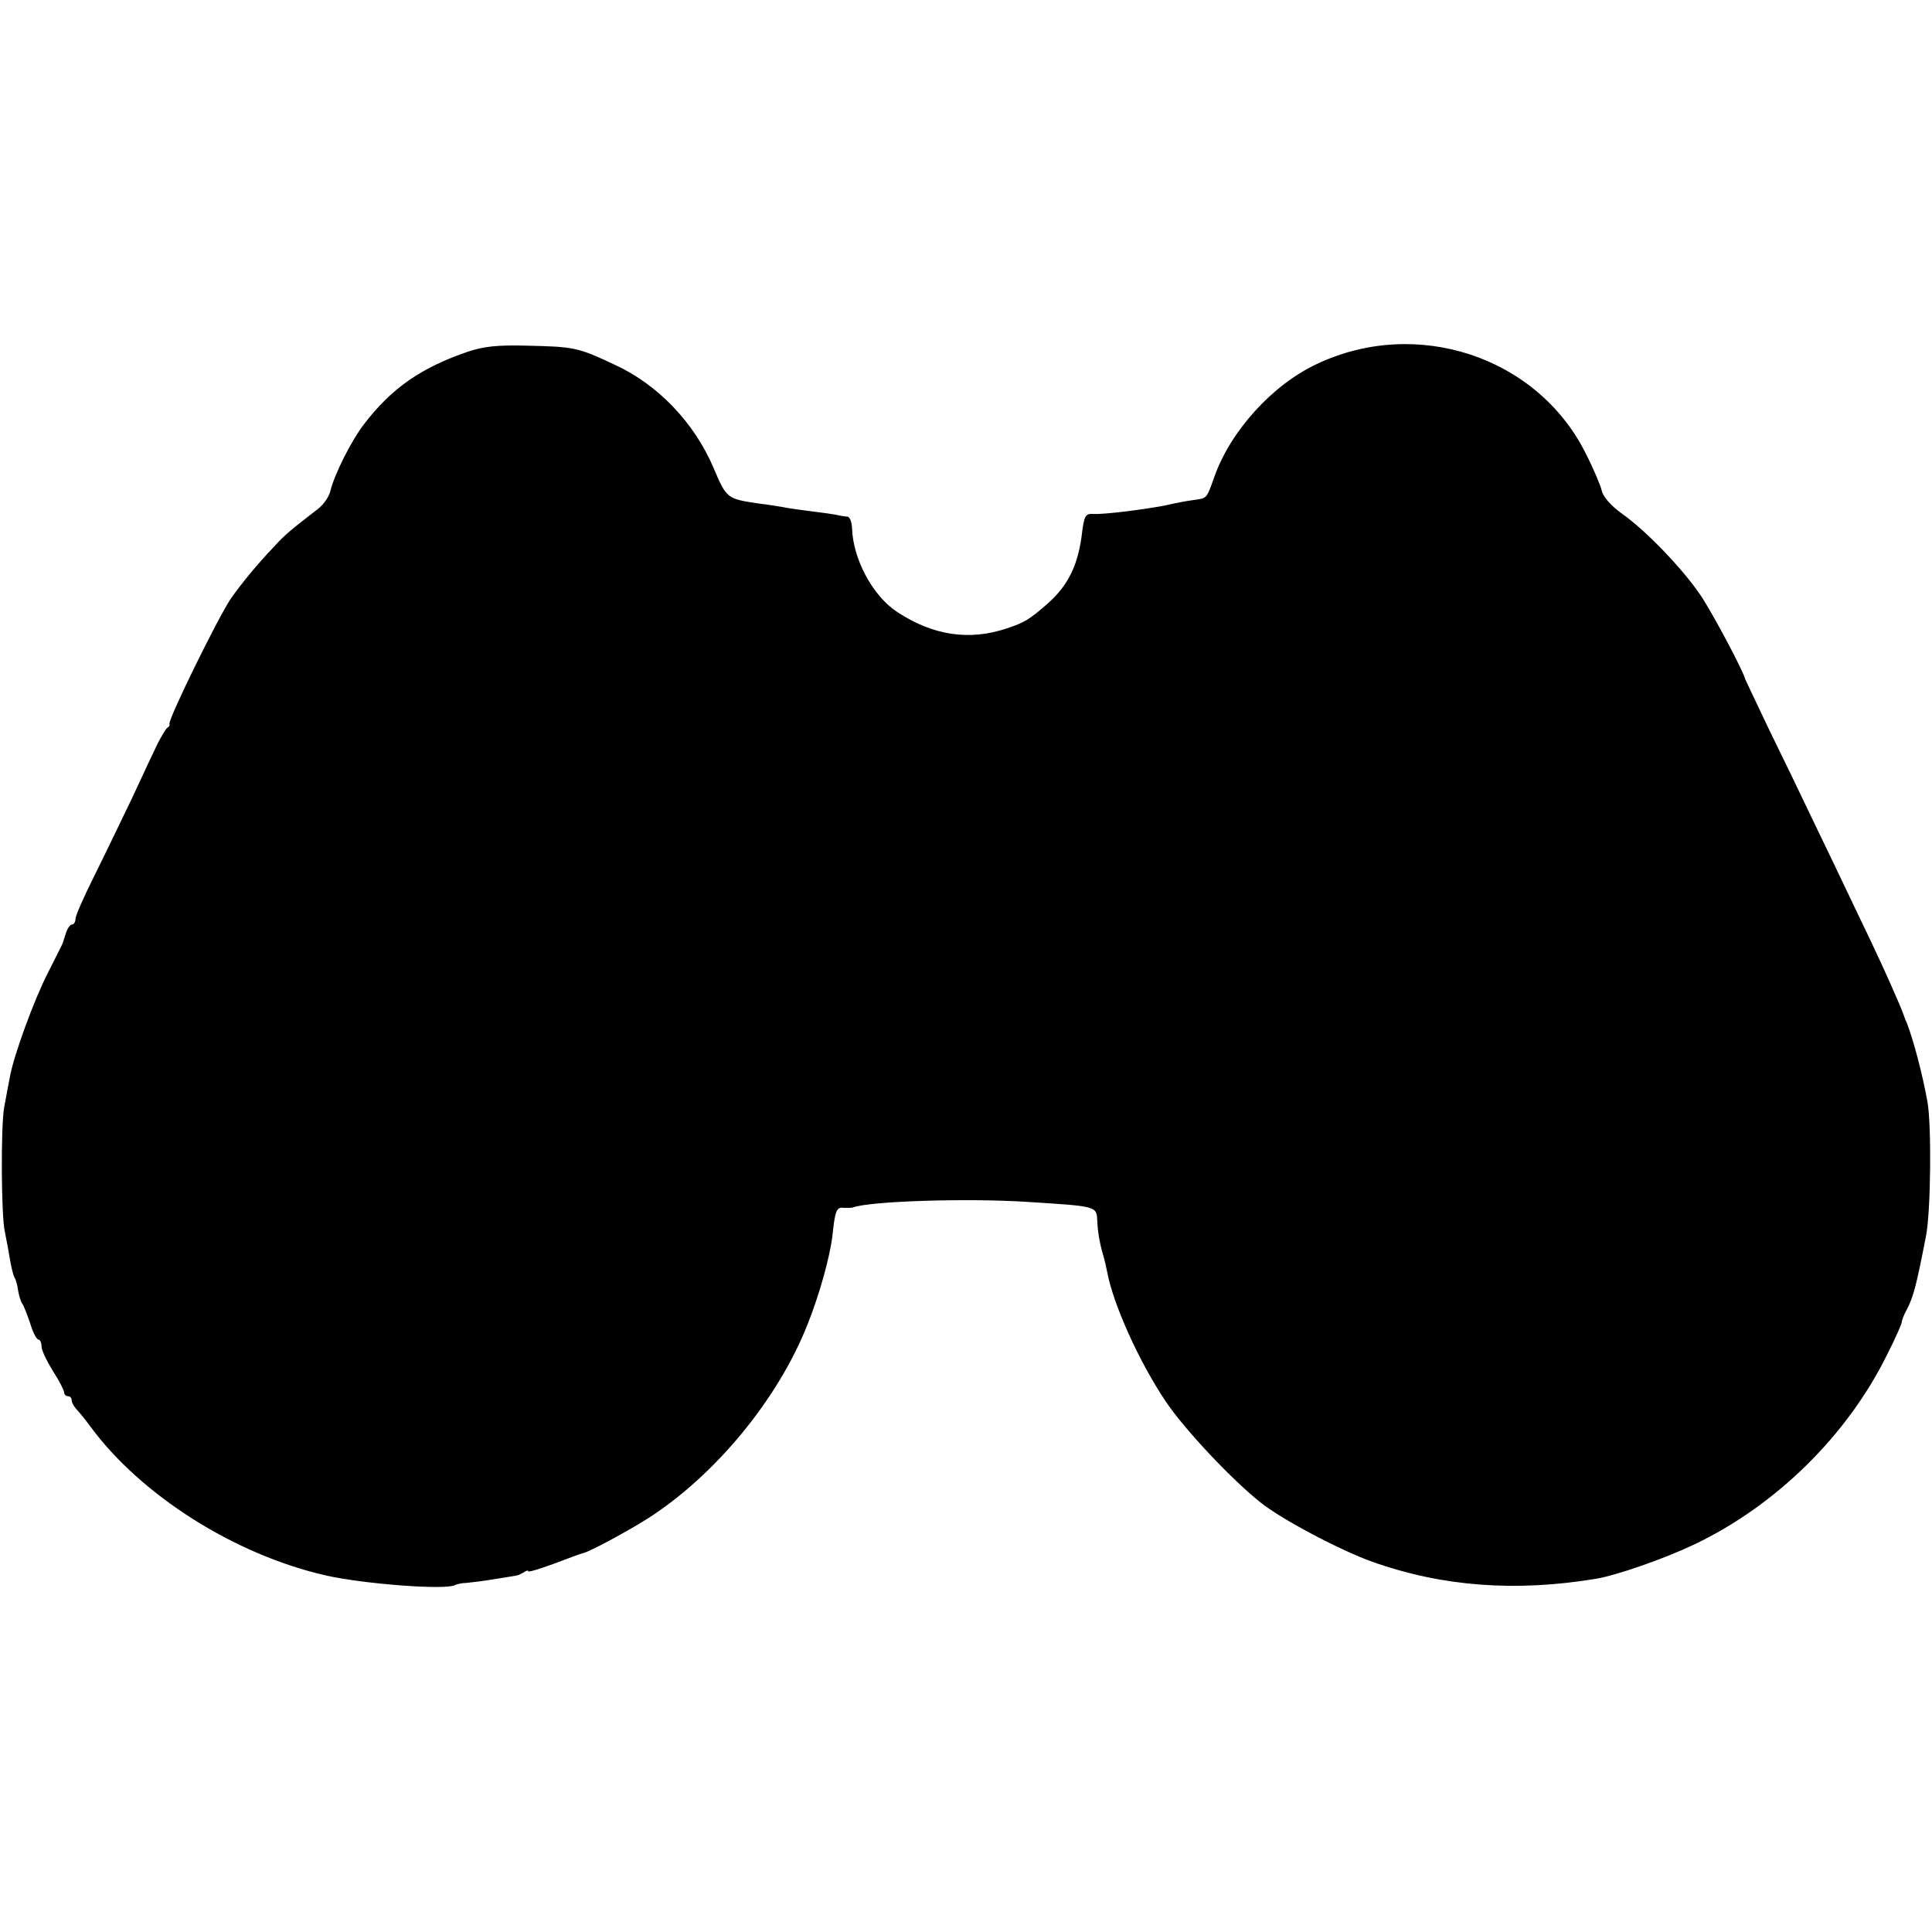
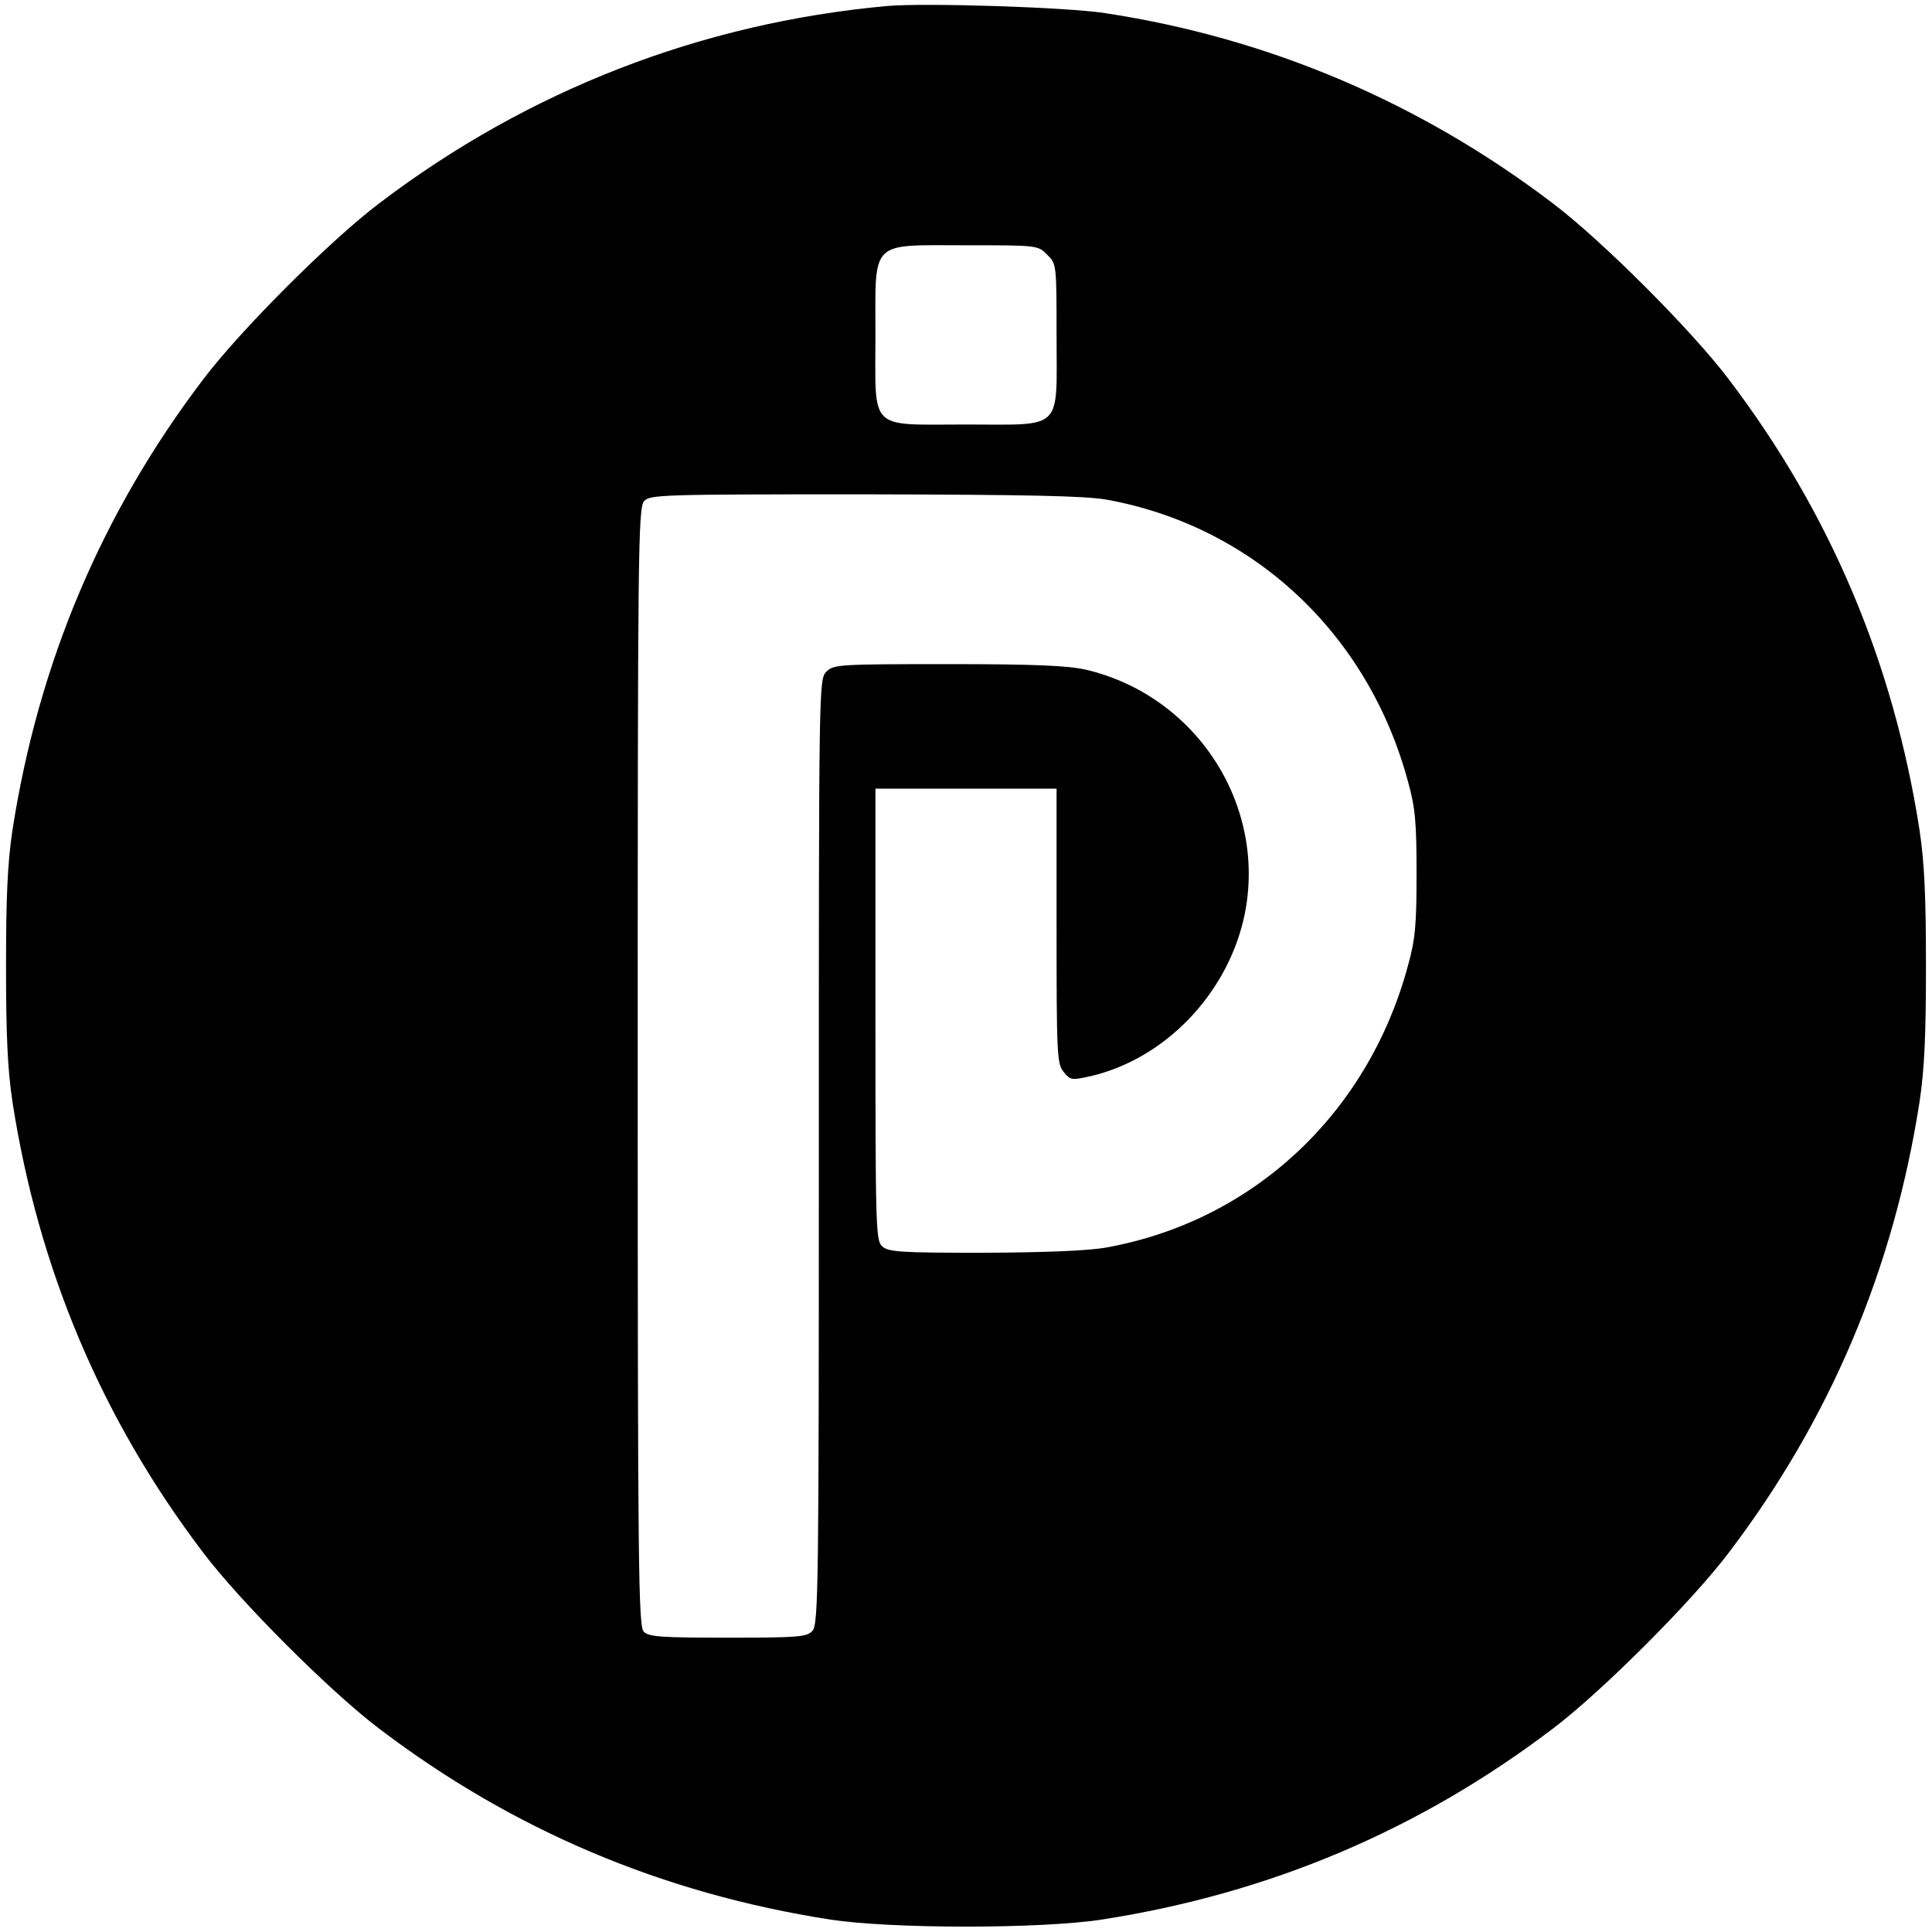
<svg xmlns="http://www.w3.org/2000/svg" version="1.0" width="512pt" height="512pt" viewBox="0 0 512 512" preserveAspectRatio="xMidYMid meet">
  <g transform="translate(0,512) scale(0.1,-0.1)" fill="#000000" stroke="none">
-     <path d="M1240 4188 c-123 -42 -202 -96 -276 -193 -33 -43 -78 -132 -89 -178 -4 -15 -19 -36 -34 -47 -70 -54 -86 -67 -116 -100 -42 -44 -85 -96 -113 -136 -34 -50 -168 -323 -163 -333 2 -2 -1 -7 -6 -10 -4 -3 -15 -22 -25 -41 -9 -19 -40 -84 -68 -145 -29 -60 -74 -154 -101 -208 -27 -54 -49 -104 -49 -112 0 -8 -4 -15 -9 -15 -5 0 -12 -10 -16 -22 -4 -13 -8 -25 -9 -28 -1 -3 -19 -38 -39 -78 -37 -72 -91 -220 -101 -277 -3 -16 -10 -52 -15 -80 -9 -49 -8 -290 2 -330 2 -11 8 -40 12 -65 4 -25 10 -49 13 -55 4 -5 8 -21 10 -35 2 -13 7 -29 11 -35 4 -5 13 -29 21 -52 7 -24 17 -43 22 -43 4 0 8 -8 8 -18 0 -10 14 -39 30 -65 17 -26 30 -52 30 -57 0 -6 5 -10 10 -10 6 0 10 -5 10 -11 0 -6 6 -16 12 -23 7 -7 24 -28 38 -47 134 -182 382 -339 623 -394 102 -23 315 -39 342 -26 6 3 19 6 30 6 11 1 45 5 75 10 30 5 57 9 60 10 3 0 11 4 18 8 6 5 12 6 12 3 0 -3 30 6 68 20 37 14 72 27 77 28 16 3 115 56 172 92 178 114 345 316 423 514 32 80 59 178 66 235 7 68 11 77 31 74 10 0 20 0 23 1 44 17 303 25 460 15 190 -12 186 -11 188 -52 1 -28 7 -61 16 -91 3 -9 7 -28 10 -42 15 -84 85 -240 156 -345 49 -73 175 -207 251 -267 56 -45 212 -127 296 -157 186 -66 380 -80 592 -45 55 9 181 53 261 91 216 103 405 288 511 503 22 43 39 82 39 87 0 4 6 20 14 34 17 33 25 64 50 193 13 65 15 294 4 356 -14 77 -37 163 -55 210 -4 8 -7 17 -8 20 -1 3 -6 16 -12 30 -31 72 -56 127 -113 245 -34 72 -86 180 -115 240 -29 61 -81 169 -116 240 -34 72 -63 132 -64 135 -5 22 -87 176 -118 222 -47 70 -146 173 -209 217 -28 20 -49 44 -53 60 -3 14 -22 59 -43 100 -128 256 -448 362 -713 236 -117 -55 -228 -177 -271 -299 -21 -59 -19 -56 -54 -61 -16 -2 -49 -8 -74 -14 -49 -10 -165 -25 -192 -23 -22 1 -25 -3 -32 -62 -11 -77 -37 -129 -89 -175 -50 -44 -63 -51 -108 -66 -100 -34 -197 -19 -291 43 -65 42 -118 141 -120 223 -1 16 -6 29 -12 30 -6 0 -20 2 -31 5 -11 2 -40 6 -65 9 -25 3 -61 8 -80 12 -19 3 -44 7 -55 8 -89 13 -89 13 -124 95 -51 120 -148 221 -261 273 -100 47 -108 48 -235 51 -76 2 -113 -2 -155 -16z" />
+     <path d="M2350 5104 c-492 -45 -950 -223 -1344 -522 -130 -98 -370 -338 -468 -468 -268 -353 -436 -750 -505 -1194 -13 -87 -17 -175 -17 -360 0 -185 4 -273 17 -360 69 -444 237 -841 505 -1194 98 -130 338 -370 468 -468 353 -268 750 -436 1194 -505 162 -25 558 -25 720 0 444 69 841 237 1194 505 130 98 370 338 468 468 268 353 436 750 505 1194 13 87 17 175 17 360 0 185 -4 273 -17 360 -69 444 -237 841 -505 1194 -98 130 -338 370 -468 468 -350 266 -751 437 -1184 503 -101 16 -480 28 -580 19z m425 -659 c25 -24 25 -26 25 -213 0 -257 21 -237 -240 -237 -261 0 -240 -20 -240 237 0 255 -17 238 240 238 189 0 191 0 215 -25z m157 -649 c388 -70 693 -354 799 -746 20 -72 23 -109 23 -245 0 -136 -3 -173 -23 -245 -106 -392 -411 -676 -799 -746 -51 -9 -160 -13 -326 -14 -218 0 -252 2 -268 17 -17 15 -18 47 -18 615 l0 598 240 0 240 0 0 -364 c0 -341 1 -365 19 -387 18 -22 21 -22 71 -11 194 45 357 212 405 413 69 294 -118 593 -416 664 -50 11 -131 15 -366 15 -290 0 -304 -1 -323 -20 -20 -20 -20 -33 -20 -1272 0 -1150 -1 -1253 -17 -1270 -15 -16 -35 -18 -224 -18 -175 0 -210 2 -223 16 -14 14 -16 163 -16 1496 0 1364 1 1483 17 1500 15 17 46 18 582 18 436 -1 584 -4 643 -14z" />
  </g>
</svg>
